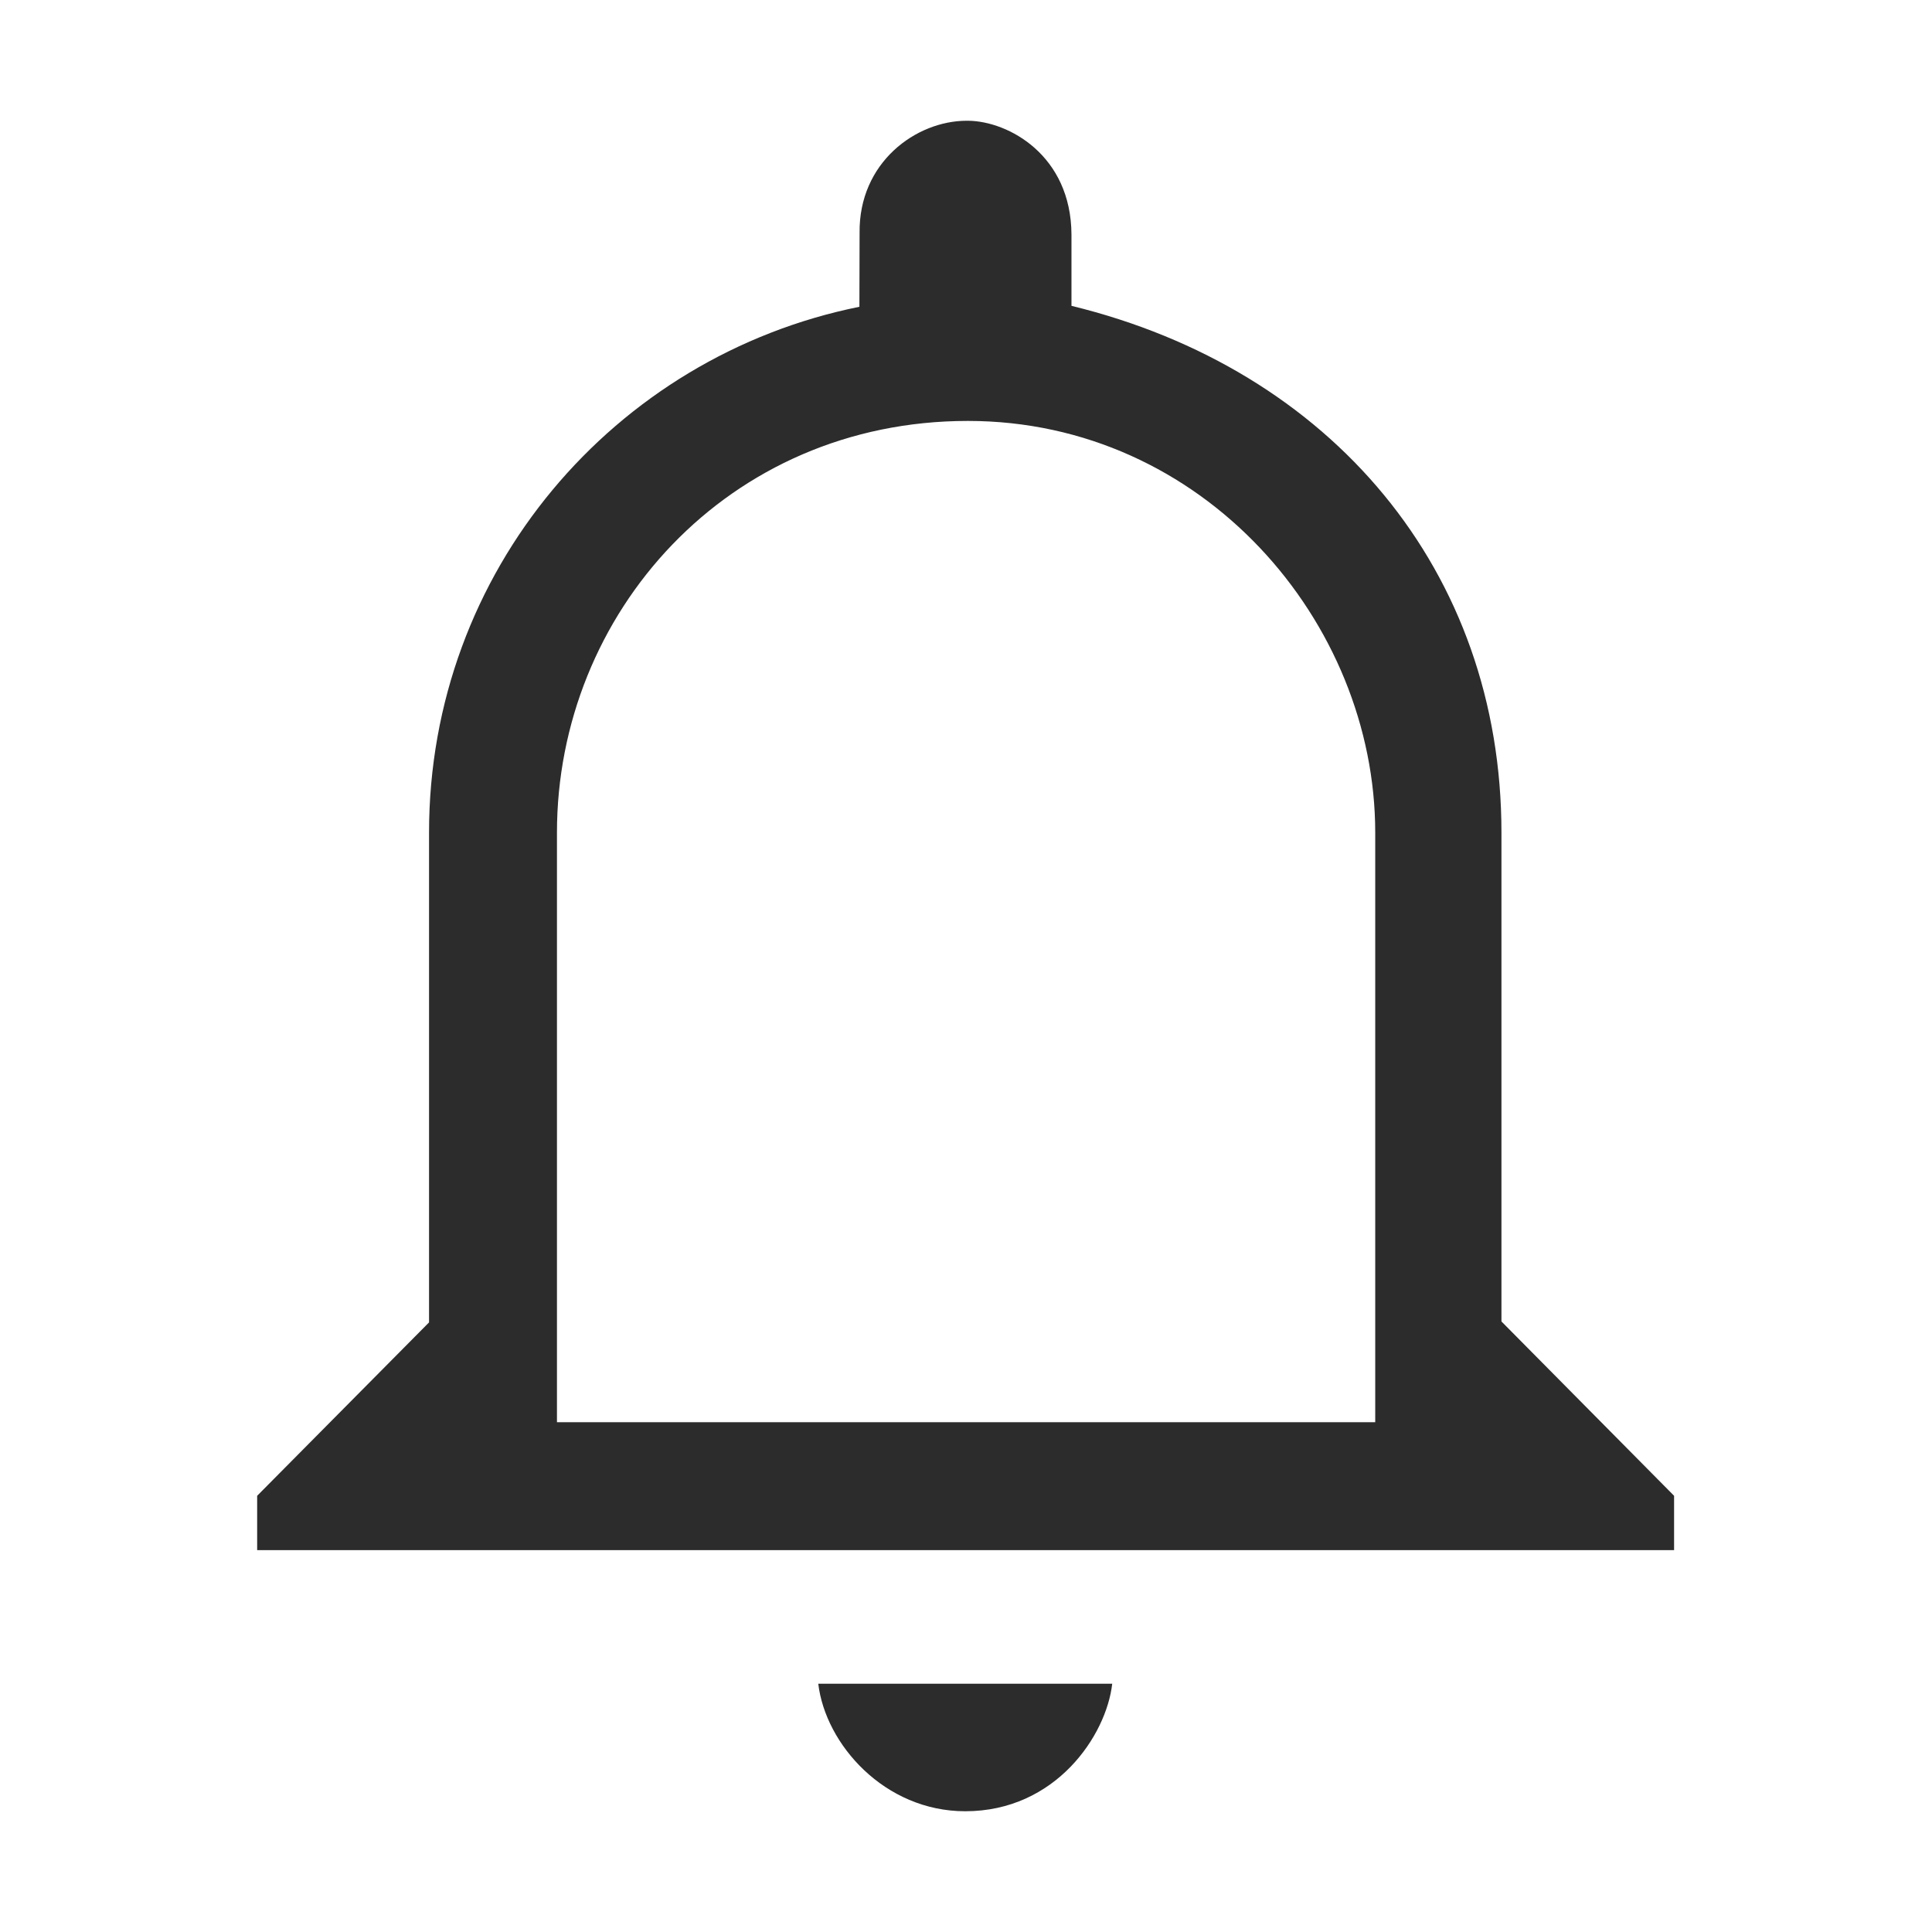
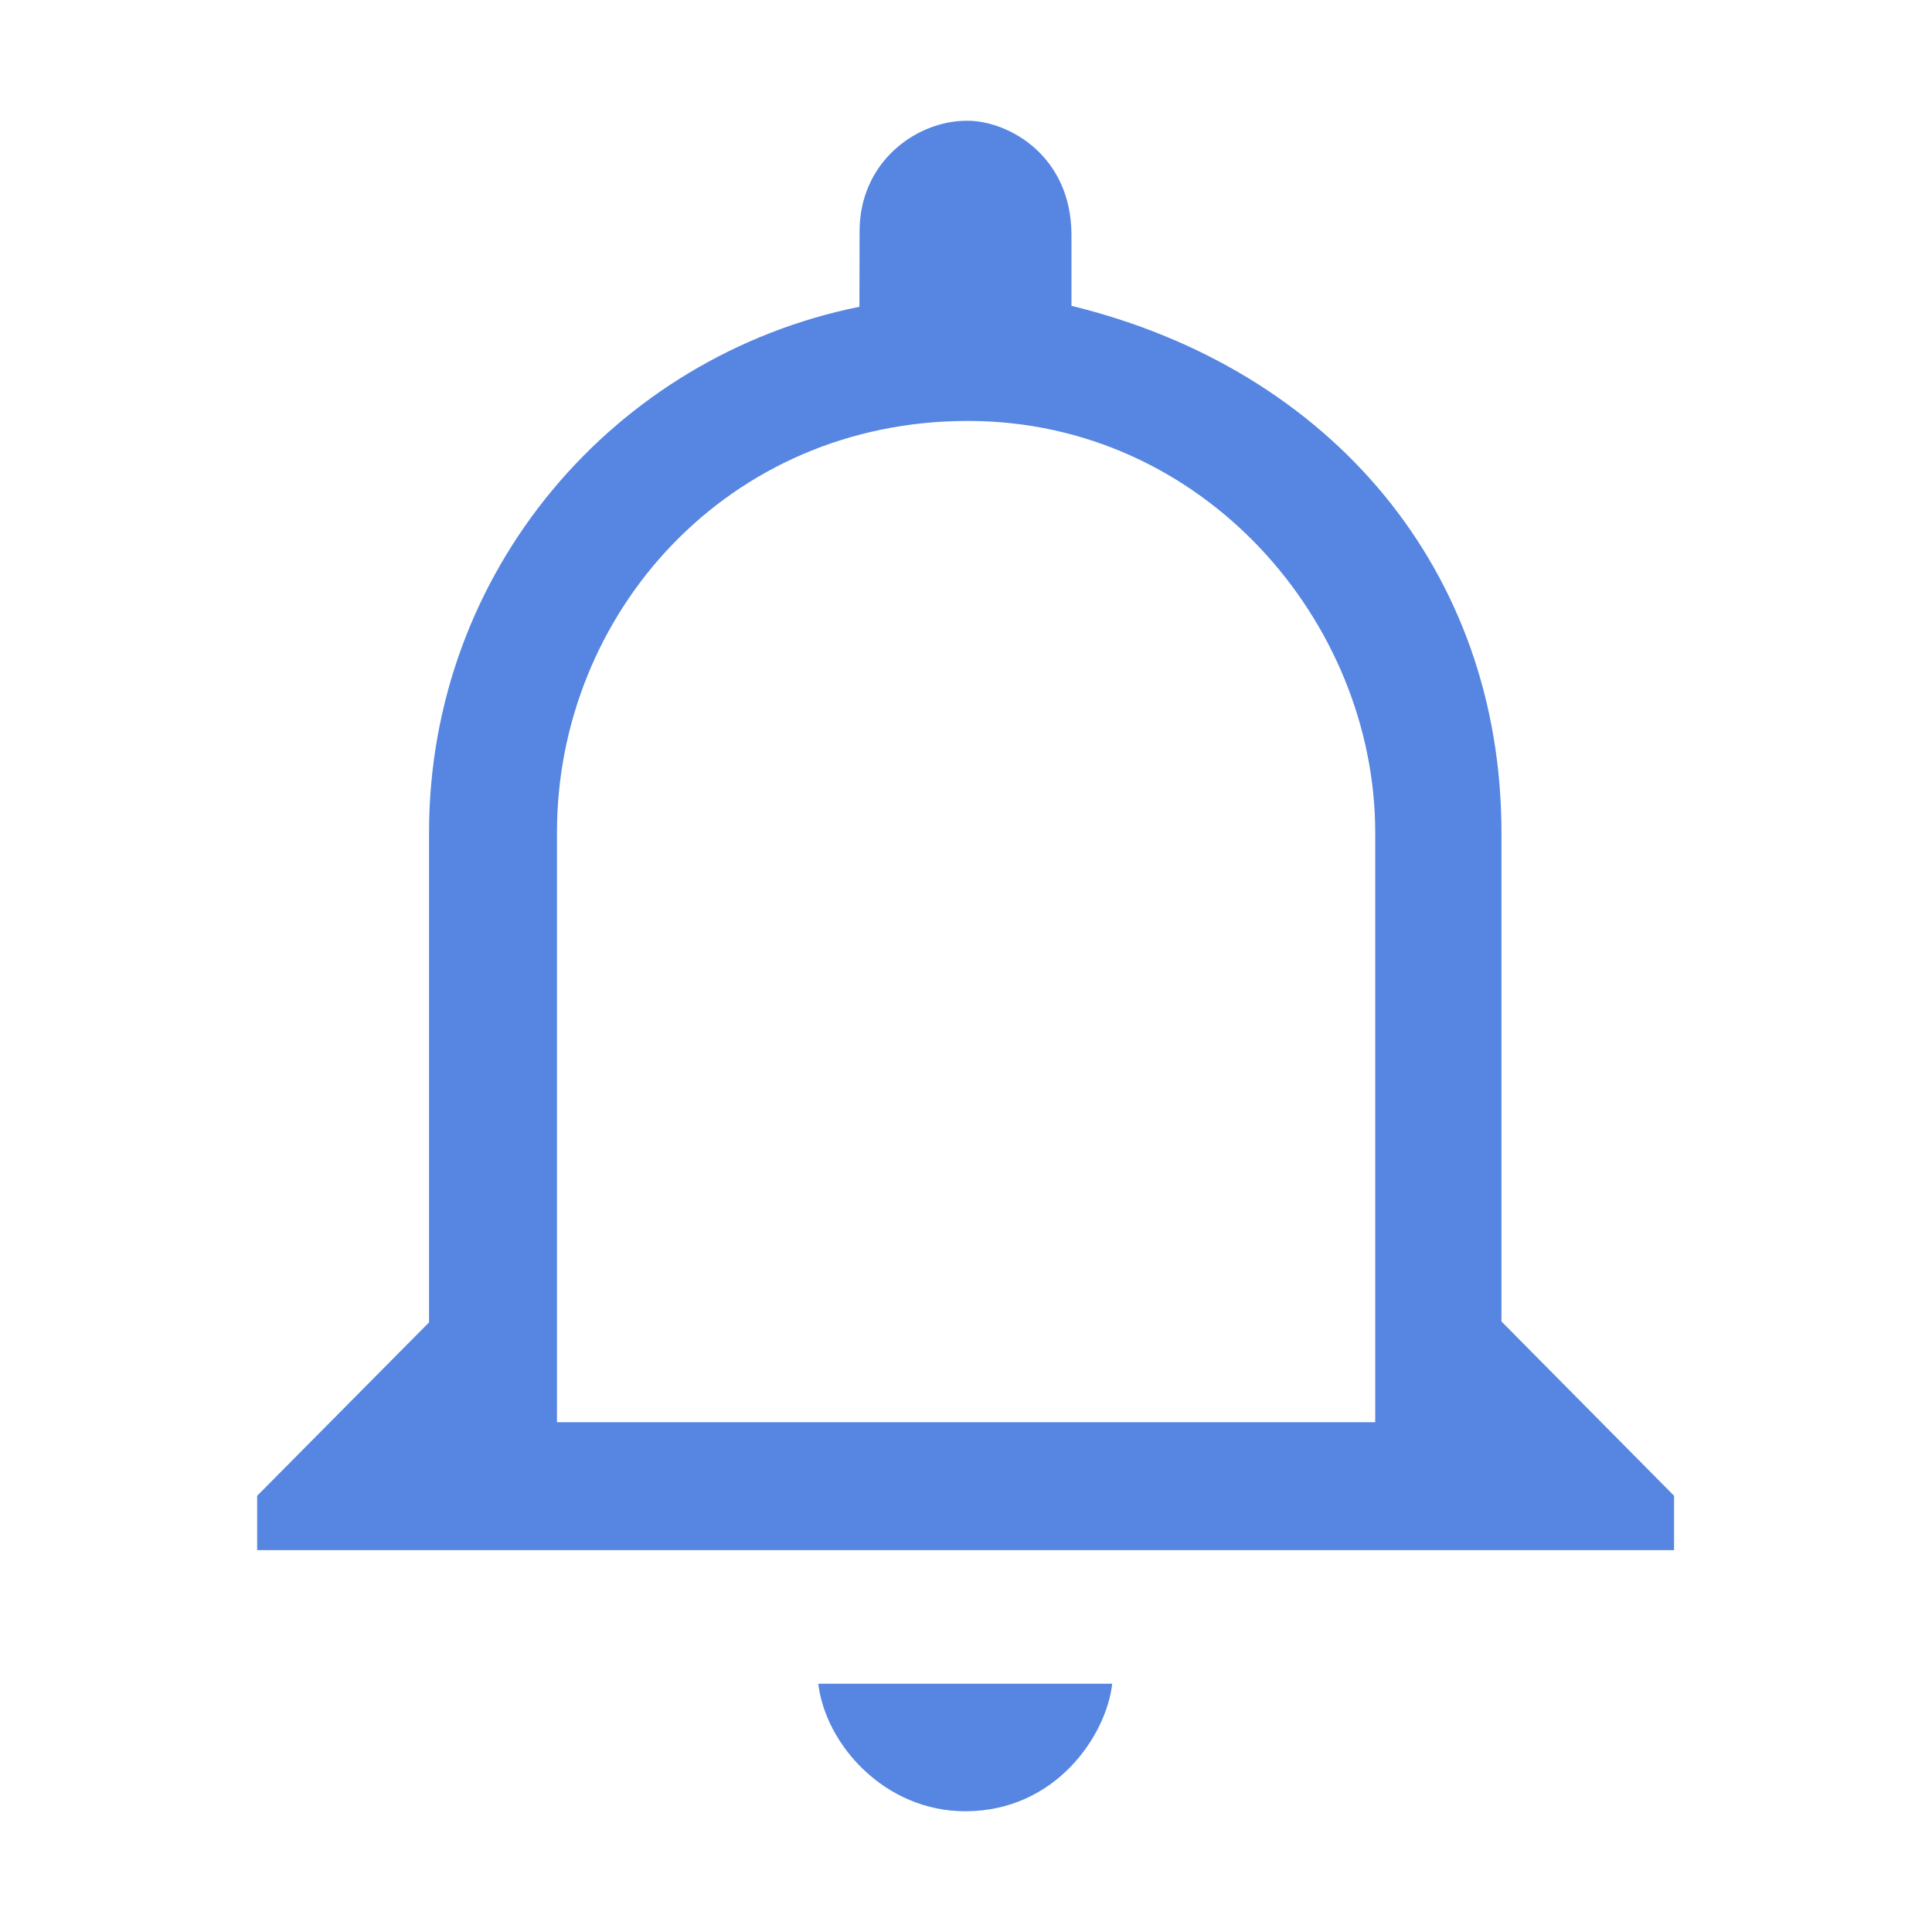
- <svg xmlns="http://www.w3.org/2000/svg" t="1741275915381" class="icon" viewBox="0 0 1024 1024" version="1.1" p-id="2565" width="200" height="200">
-   <path d="M795.8 700.4V441.3c0-138.7-90.2-245.6-227.9-279.2v-37.8c-0.2-41.9-33.3-60.1-54.8-60.3h-0.7c-26.9 0-57.3 22.1-56.8 59.5l-0.1 39.1c-129.8 26.2-228.1 140-228.1 278.7v259.6l-91.1 91.9v28.8h751v-28.8l-91.5-92.4z m-66.9 53.4H295.2V441.3c0-116.1 90.4-218.2 217.8-218.2 124.6 0 215.9 106.4 215.9 218.2v312.5zM511.6 960c48 0 74.8-40.2 77.9-67.6H433.7c3.8 32.1 35.1 67.6 77.9 67.6z" fill="#2c2c2c" p-id="2566" />
+ <svg xmlns="http://www.w3.org/2000/svg" t="1744300179384" class="icon" viewBox="0 0 1024 1024" version="1.1" p-id="2992" width="200" height="200">
+   <path d="M795.8 700.4V441.3c0-138.7-90.2-245.6-227.9-279.2v-37.8c-0.2-41.9-33.3-60.1-54.8-60.3h-0.7c-26.9 0-57.3 22.1-56.8 59.5l-0.1 39.1c-129.8 26.2-228.1 140-228.1 278.7v259.6l-91.1 91.9v28.8h751v-28.8l-91.5-92.4z m-66.9 53.4H295.2V441.3c0-116.1 90.4-218.2 217.8-218.2 124.6 0 215.9 106.4 215.9 218.2v312.5zM511.6 960c48 0 74.8-40.2 77.9-67.6H433.7c3.8 32.1 35.1 67.6 77.9 67.6z" fill="#5686E1" p-id="2993" />
</svg>
